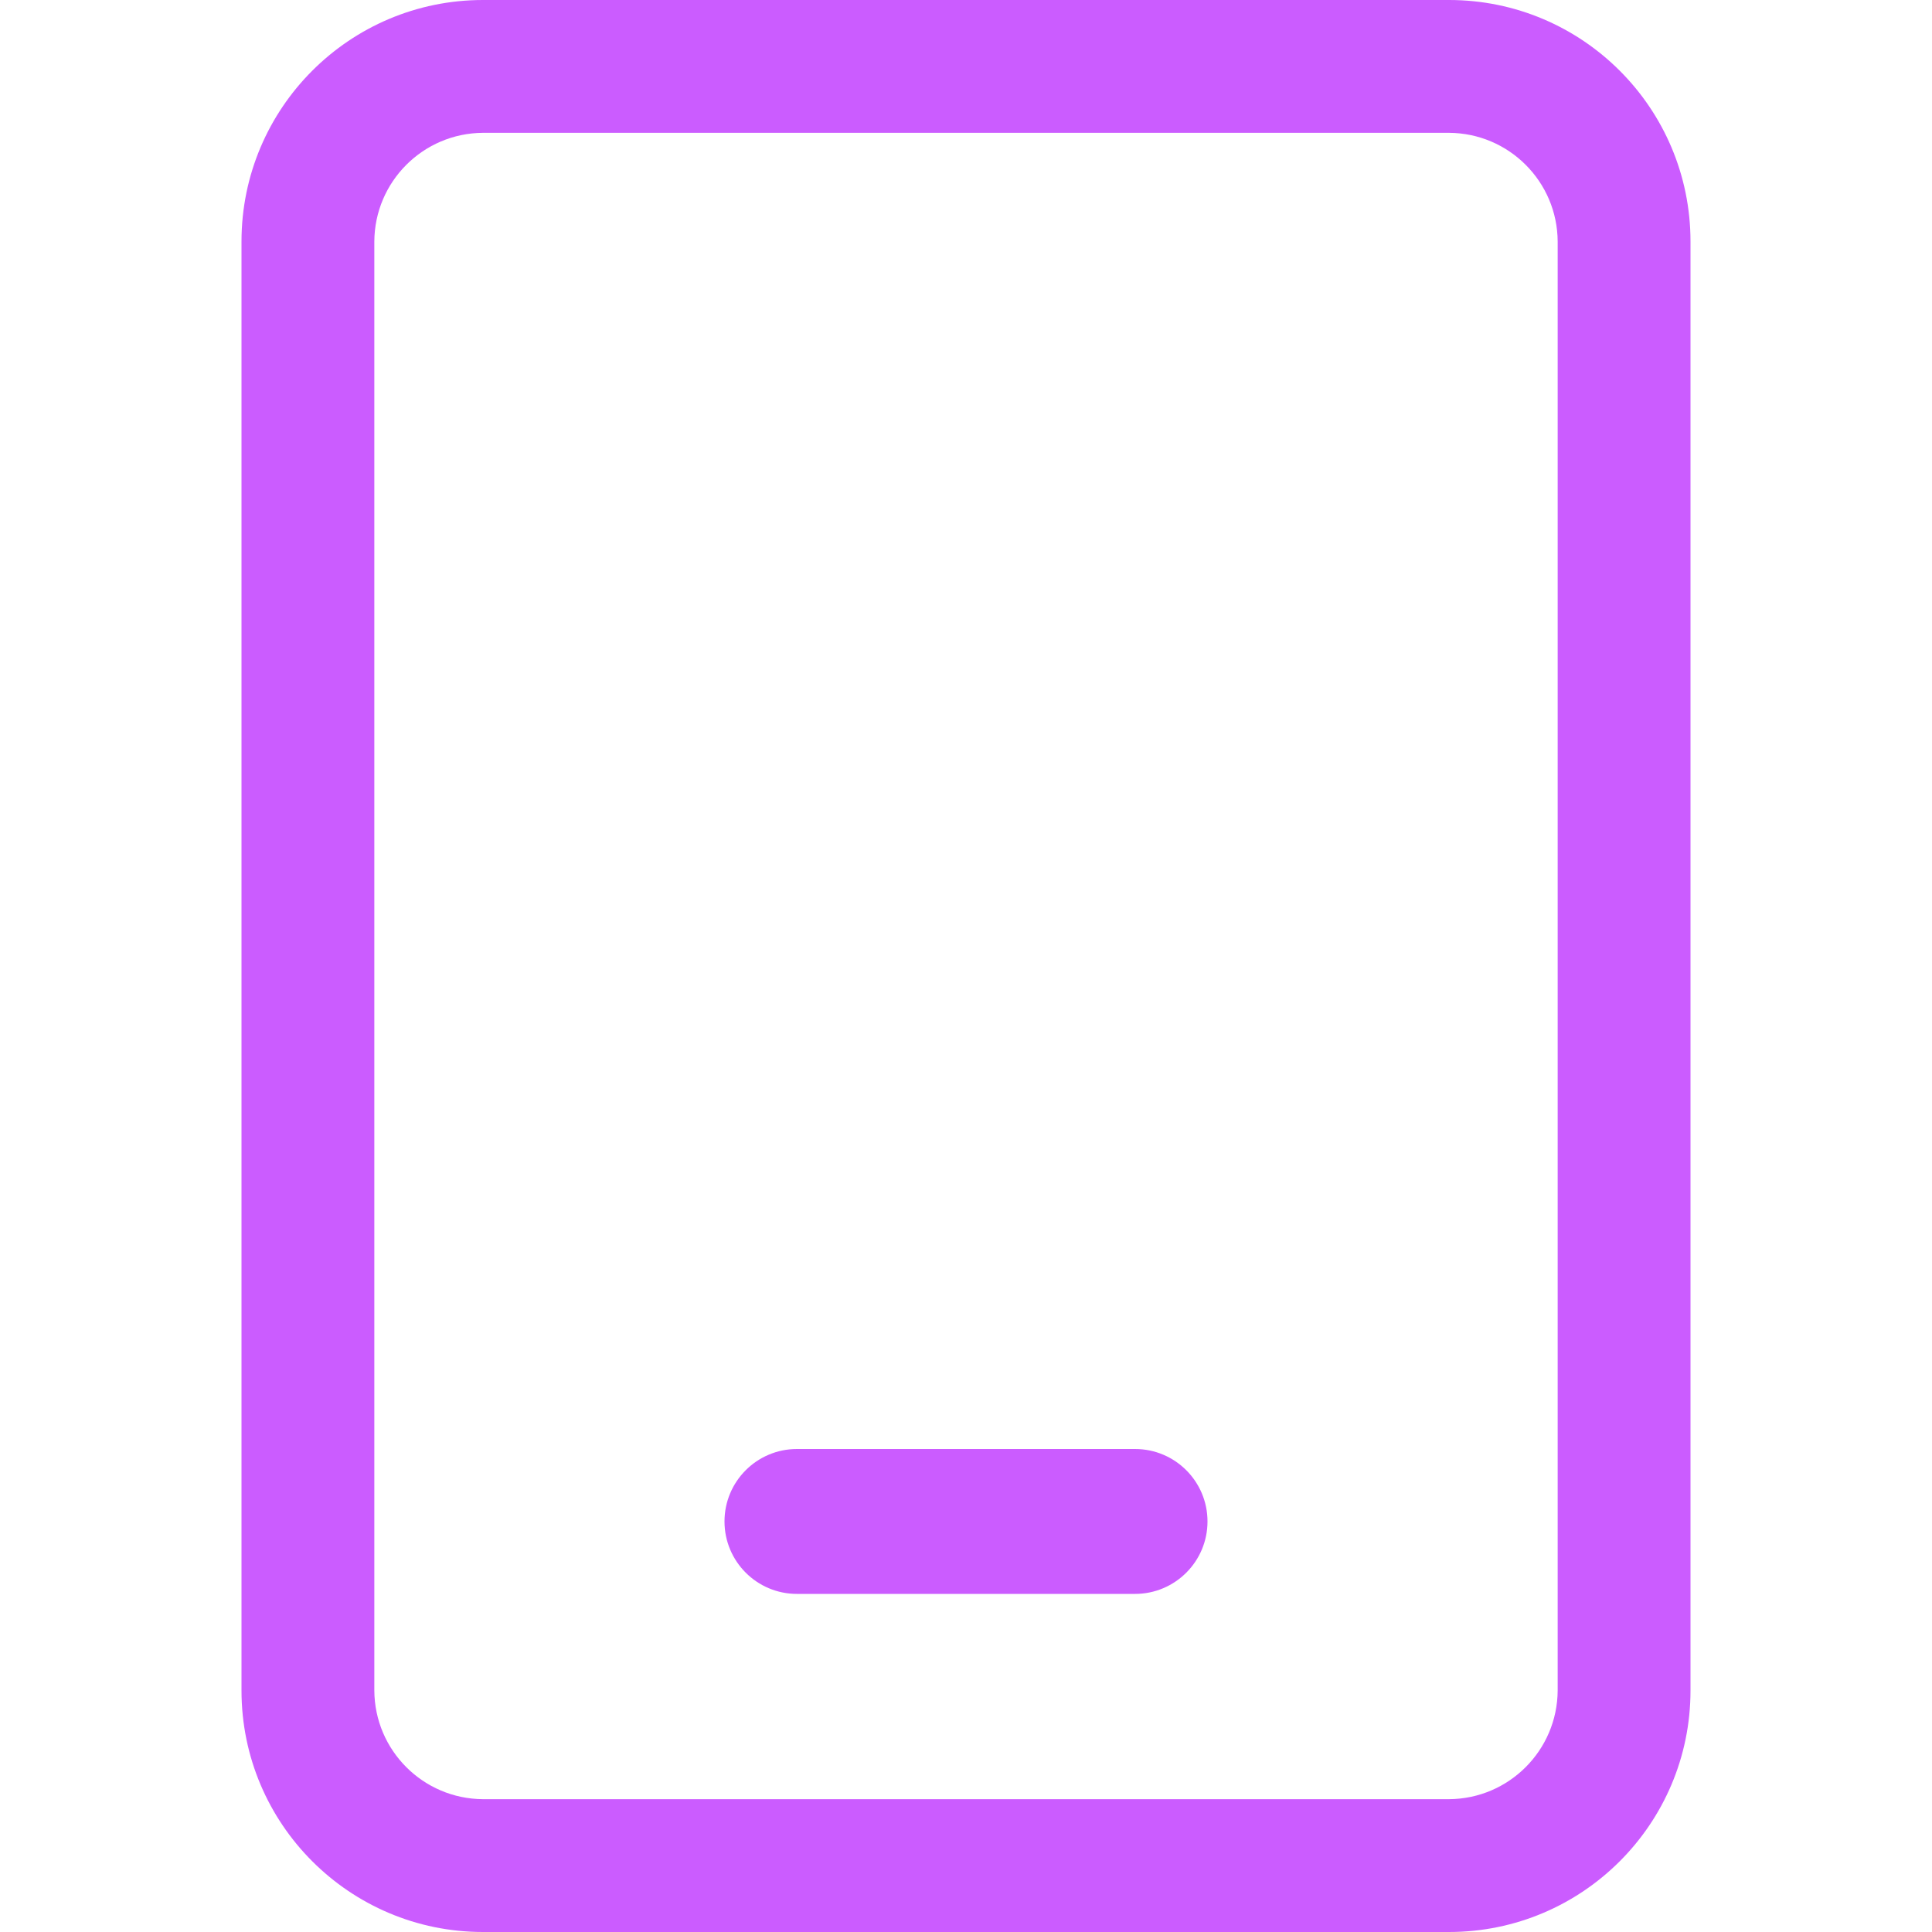
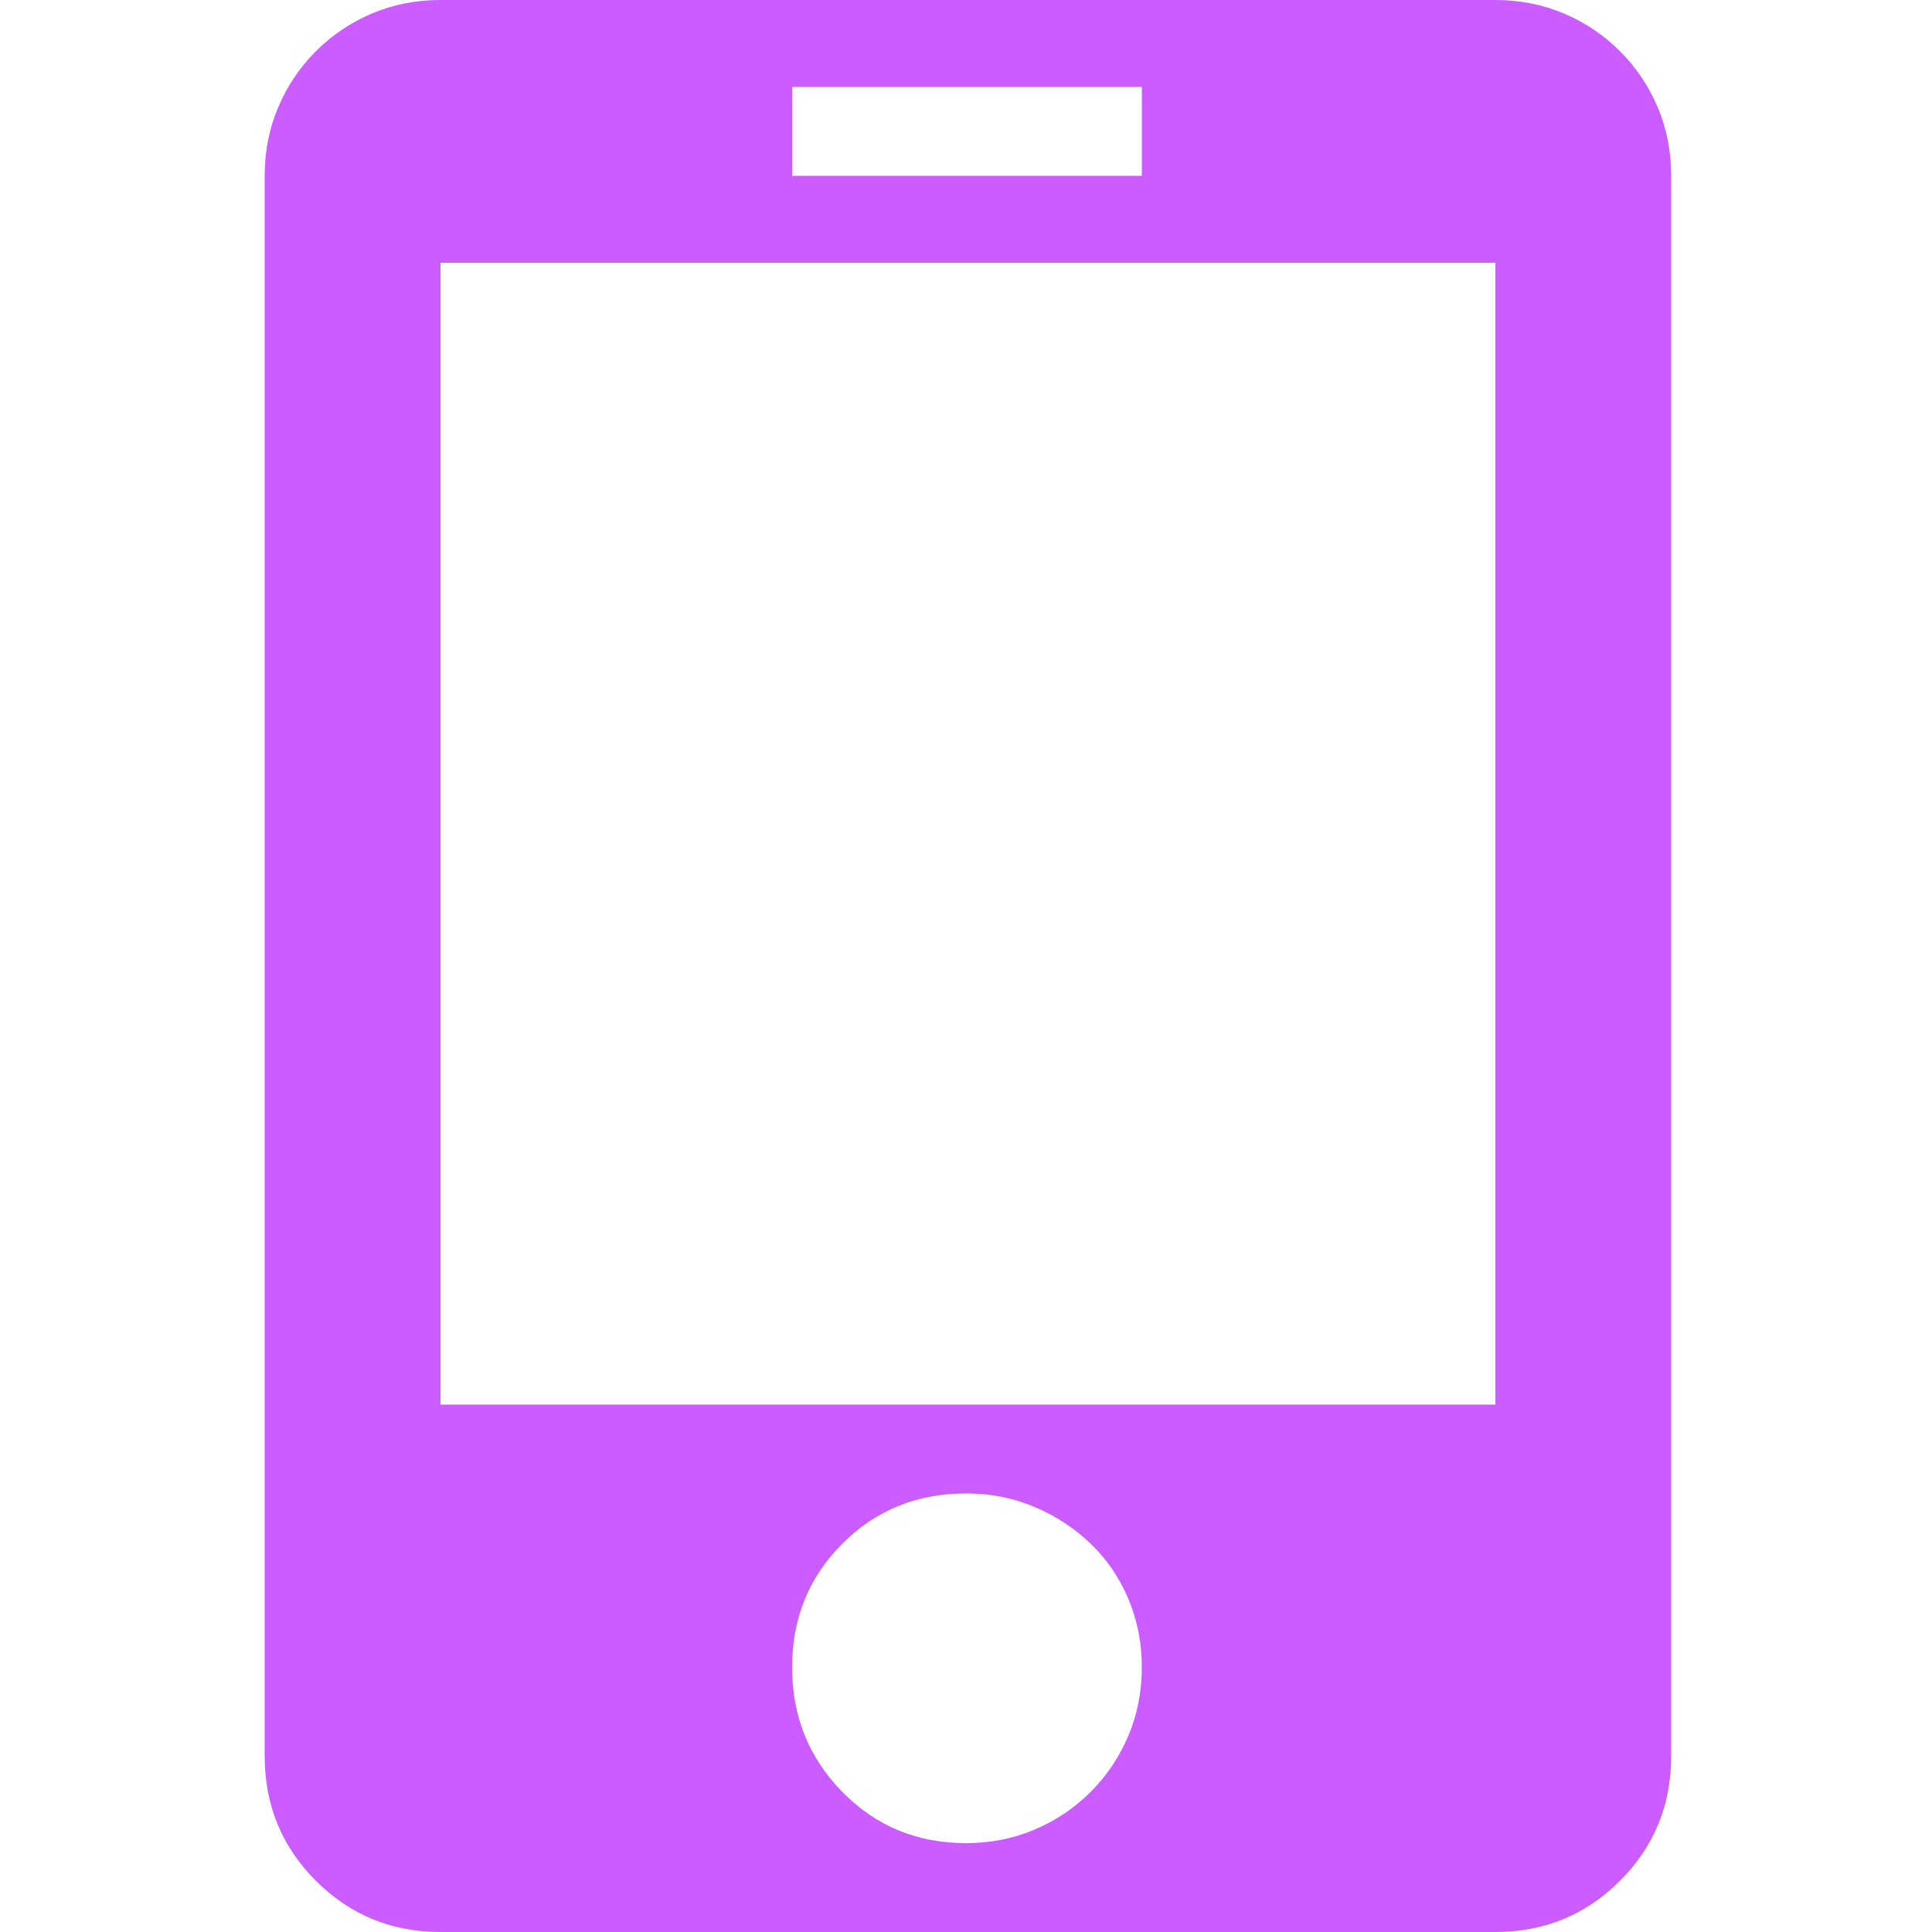
- <svg xmlns="http://www.w3.org/2000/svg" t="1686204388138" class="icon" viewBox="0 0 1024 1024" version="1.1" fill="#cb5cff" p-id="10709" width="200" height="200">
-   <path d="M256 70.4A57.907 57.907 0 0 0 198.4 128v768A57.907 57.907 0 0 0 256 953.6h512A57.933 57.933 0 0 0 825.6 896V128A57.907 57.907 0 0 0 768 70.4zM256 0h512a128 128 0 0 1 128 128v768a128 128 0 0 1-128 128H256a128 128 0 0 1-128-128V128a128 128 0 0 1 128-128z m166.4 768h179.2a38.4 38.4 0 0 1 0 76.8h-179.2a38.4 38.4 0 0 1 0-76.8z m0 0" fill="#cb5cff" p-id="10710" />
+ <svg xmlns="http://www.w3.org/2000/svg" t="1686531434026" class="icon" viewBox="0 0 1024 1024" version="1.1" fill="#cb5cff" p-id="2459" width="200" height="200">
+   <path d="M792.576 0q19.456 0 36.352 7.168t29.696 19.968 19.968 29.696 7.168 36.352l0 837.632q0 38.912-27.136 66.048t-66.048 27.136l-559.104 0q-38.912 0-66.048-27.136t-27.136-66.048l0-837.632q0-19.456 7.168-36.352t19.968-29.696 29.696-19.968 36.352-7.168l559.104 0zM419.84 93.184l185.344 0 0-47.104-185.344 0 0 47.104zM512 976.896q19.456 0 36.352-7.168t29.696-19.968 19.968-29.696 7.168-36.352-7.168-36.352-19.968-29.184-29.696-19.456-36.352-7.168q-38.912 0-65.536 26.624t-26.624 65.536 26.624 66.048 65.536 27.136zM792.576 139.264l-559.104 0 0 605.184 559.104 0 0-605.184z" fill="#cb5cff" p-id="2460" />
</svg>
